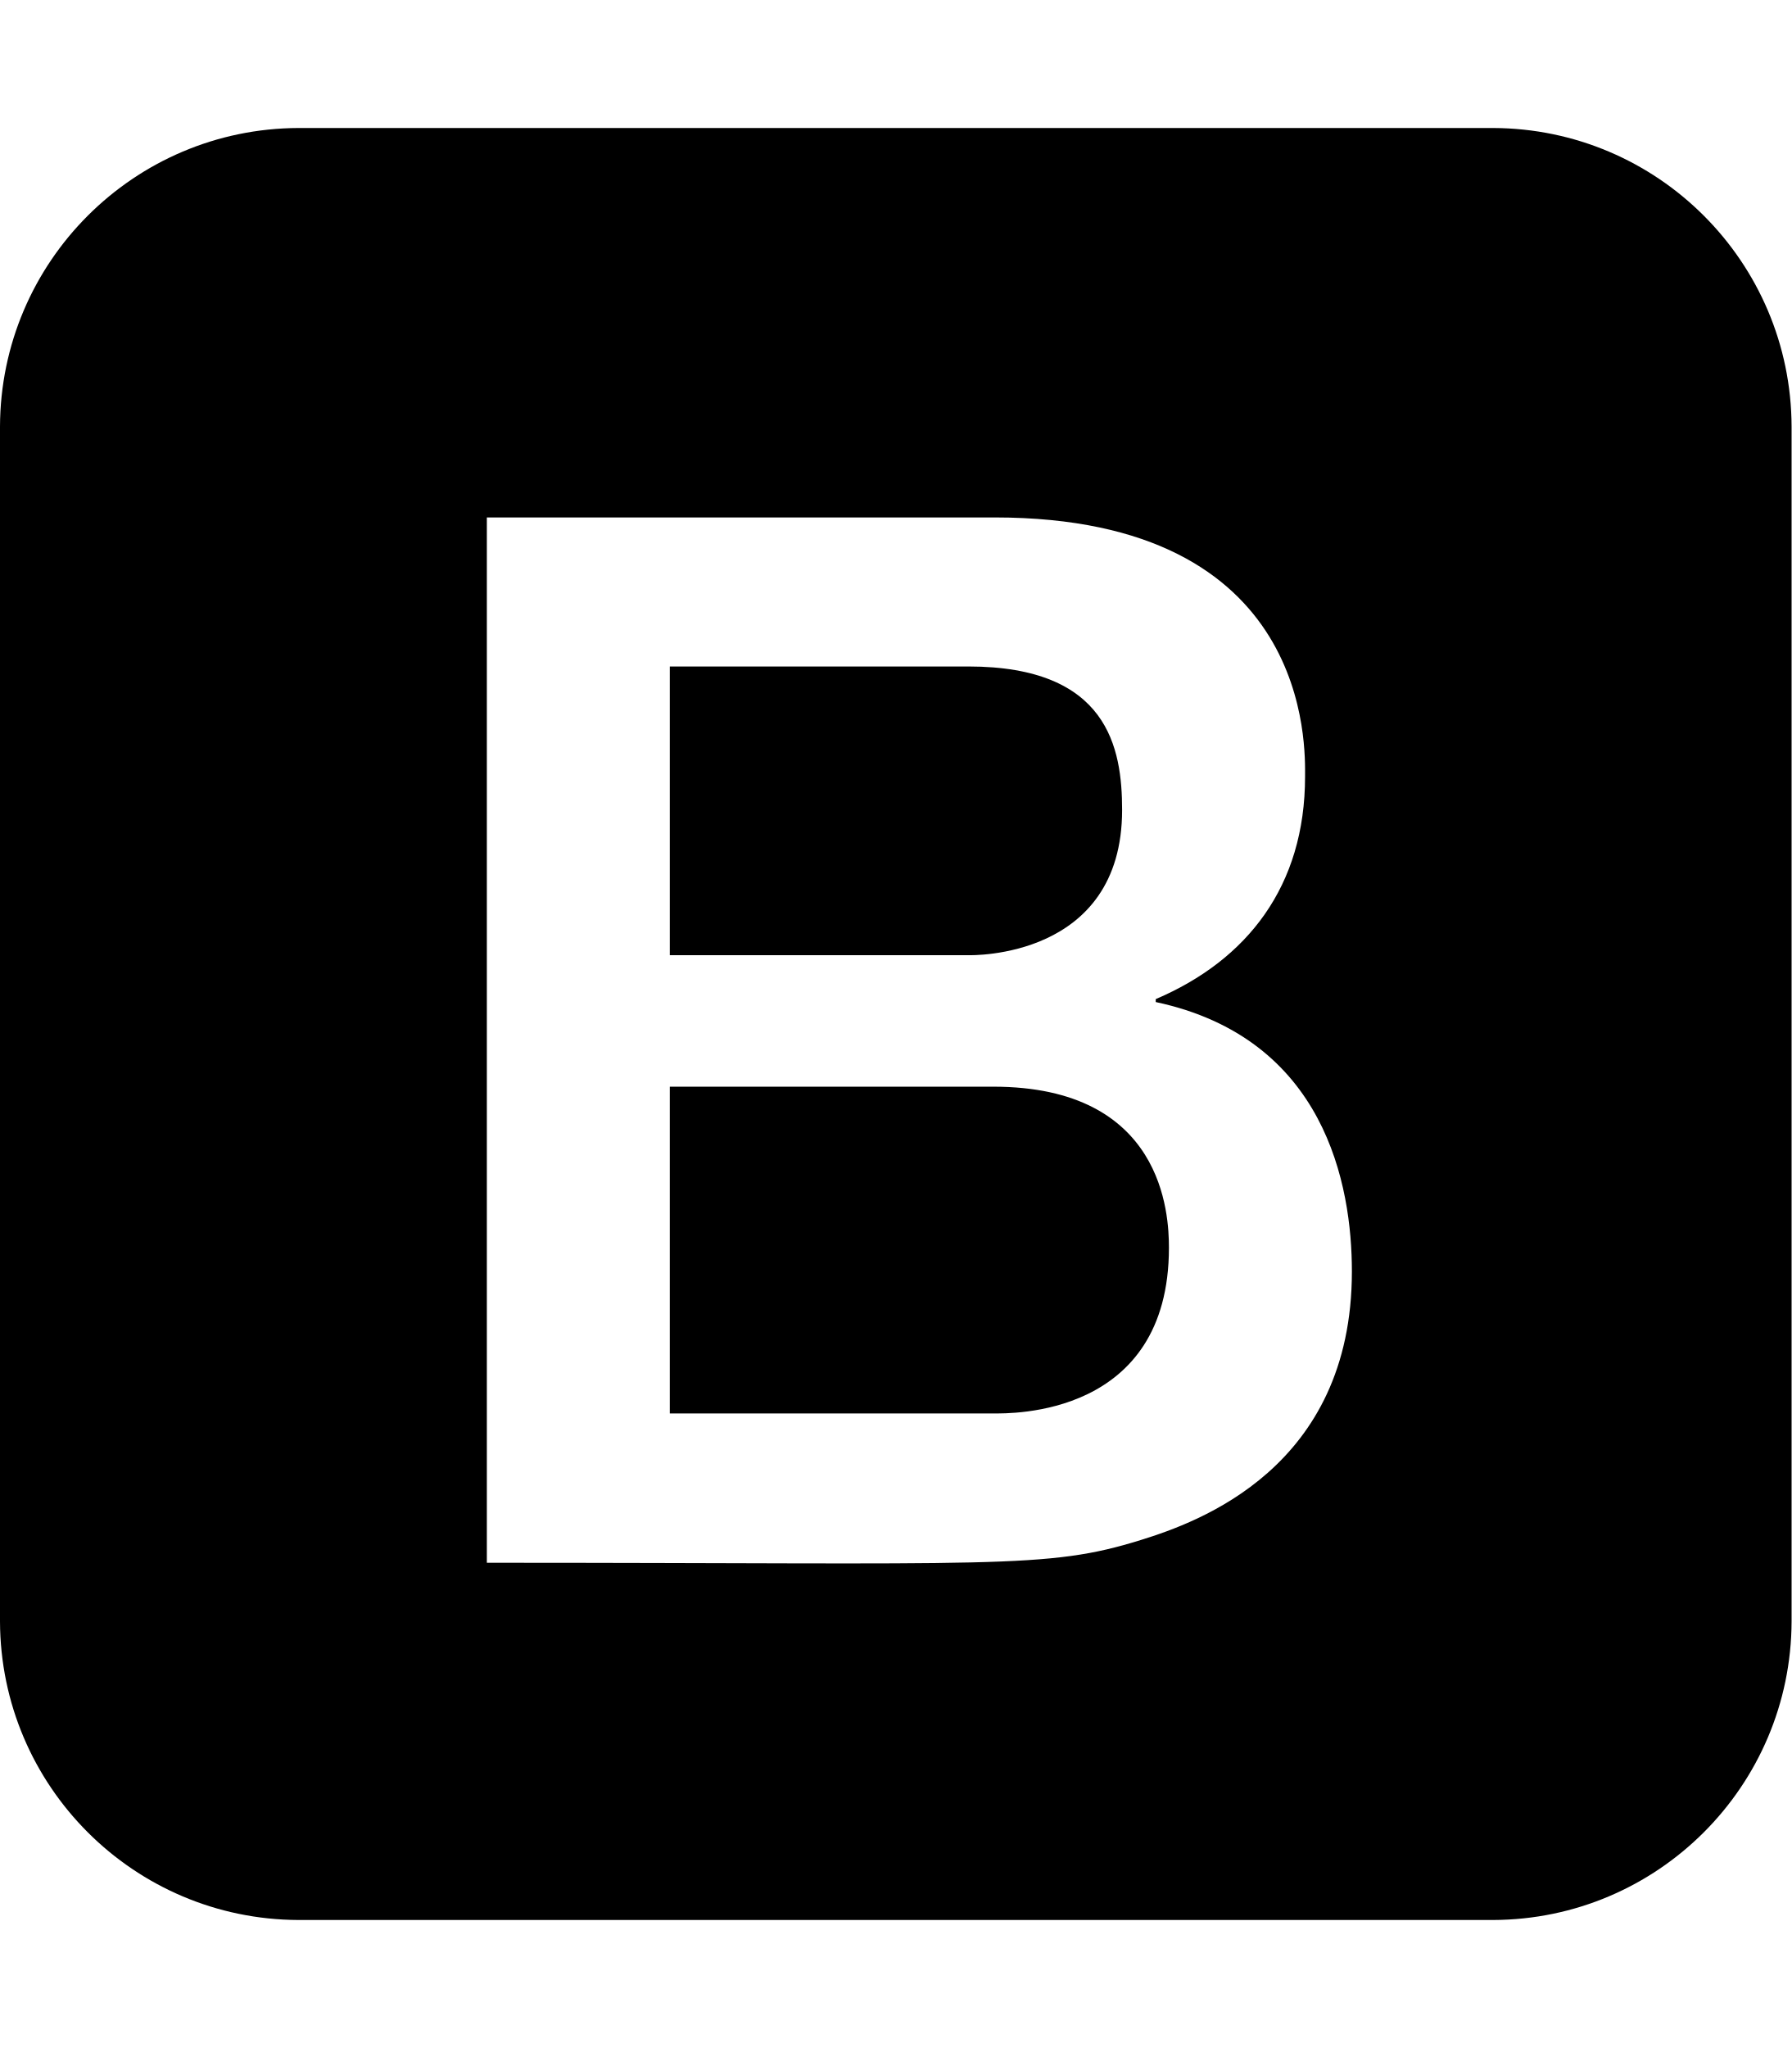
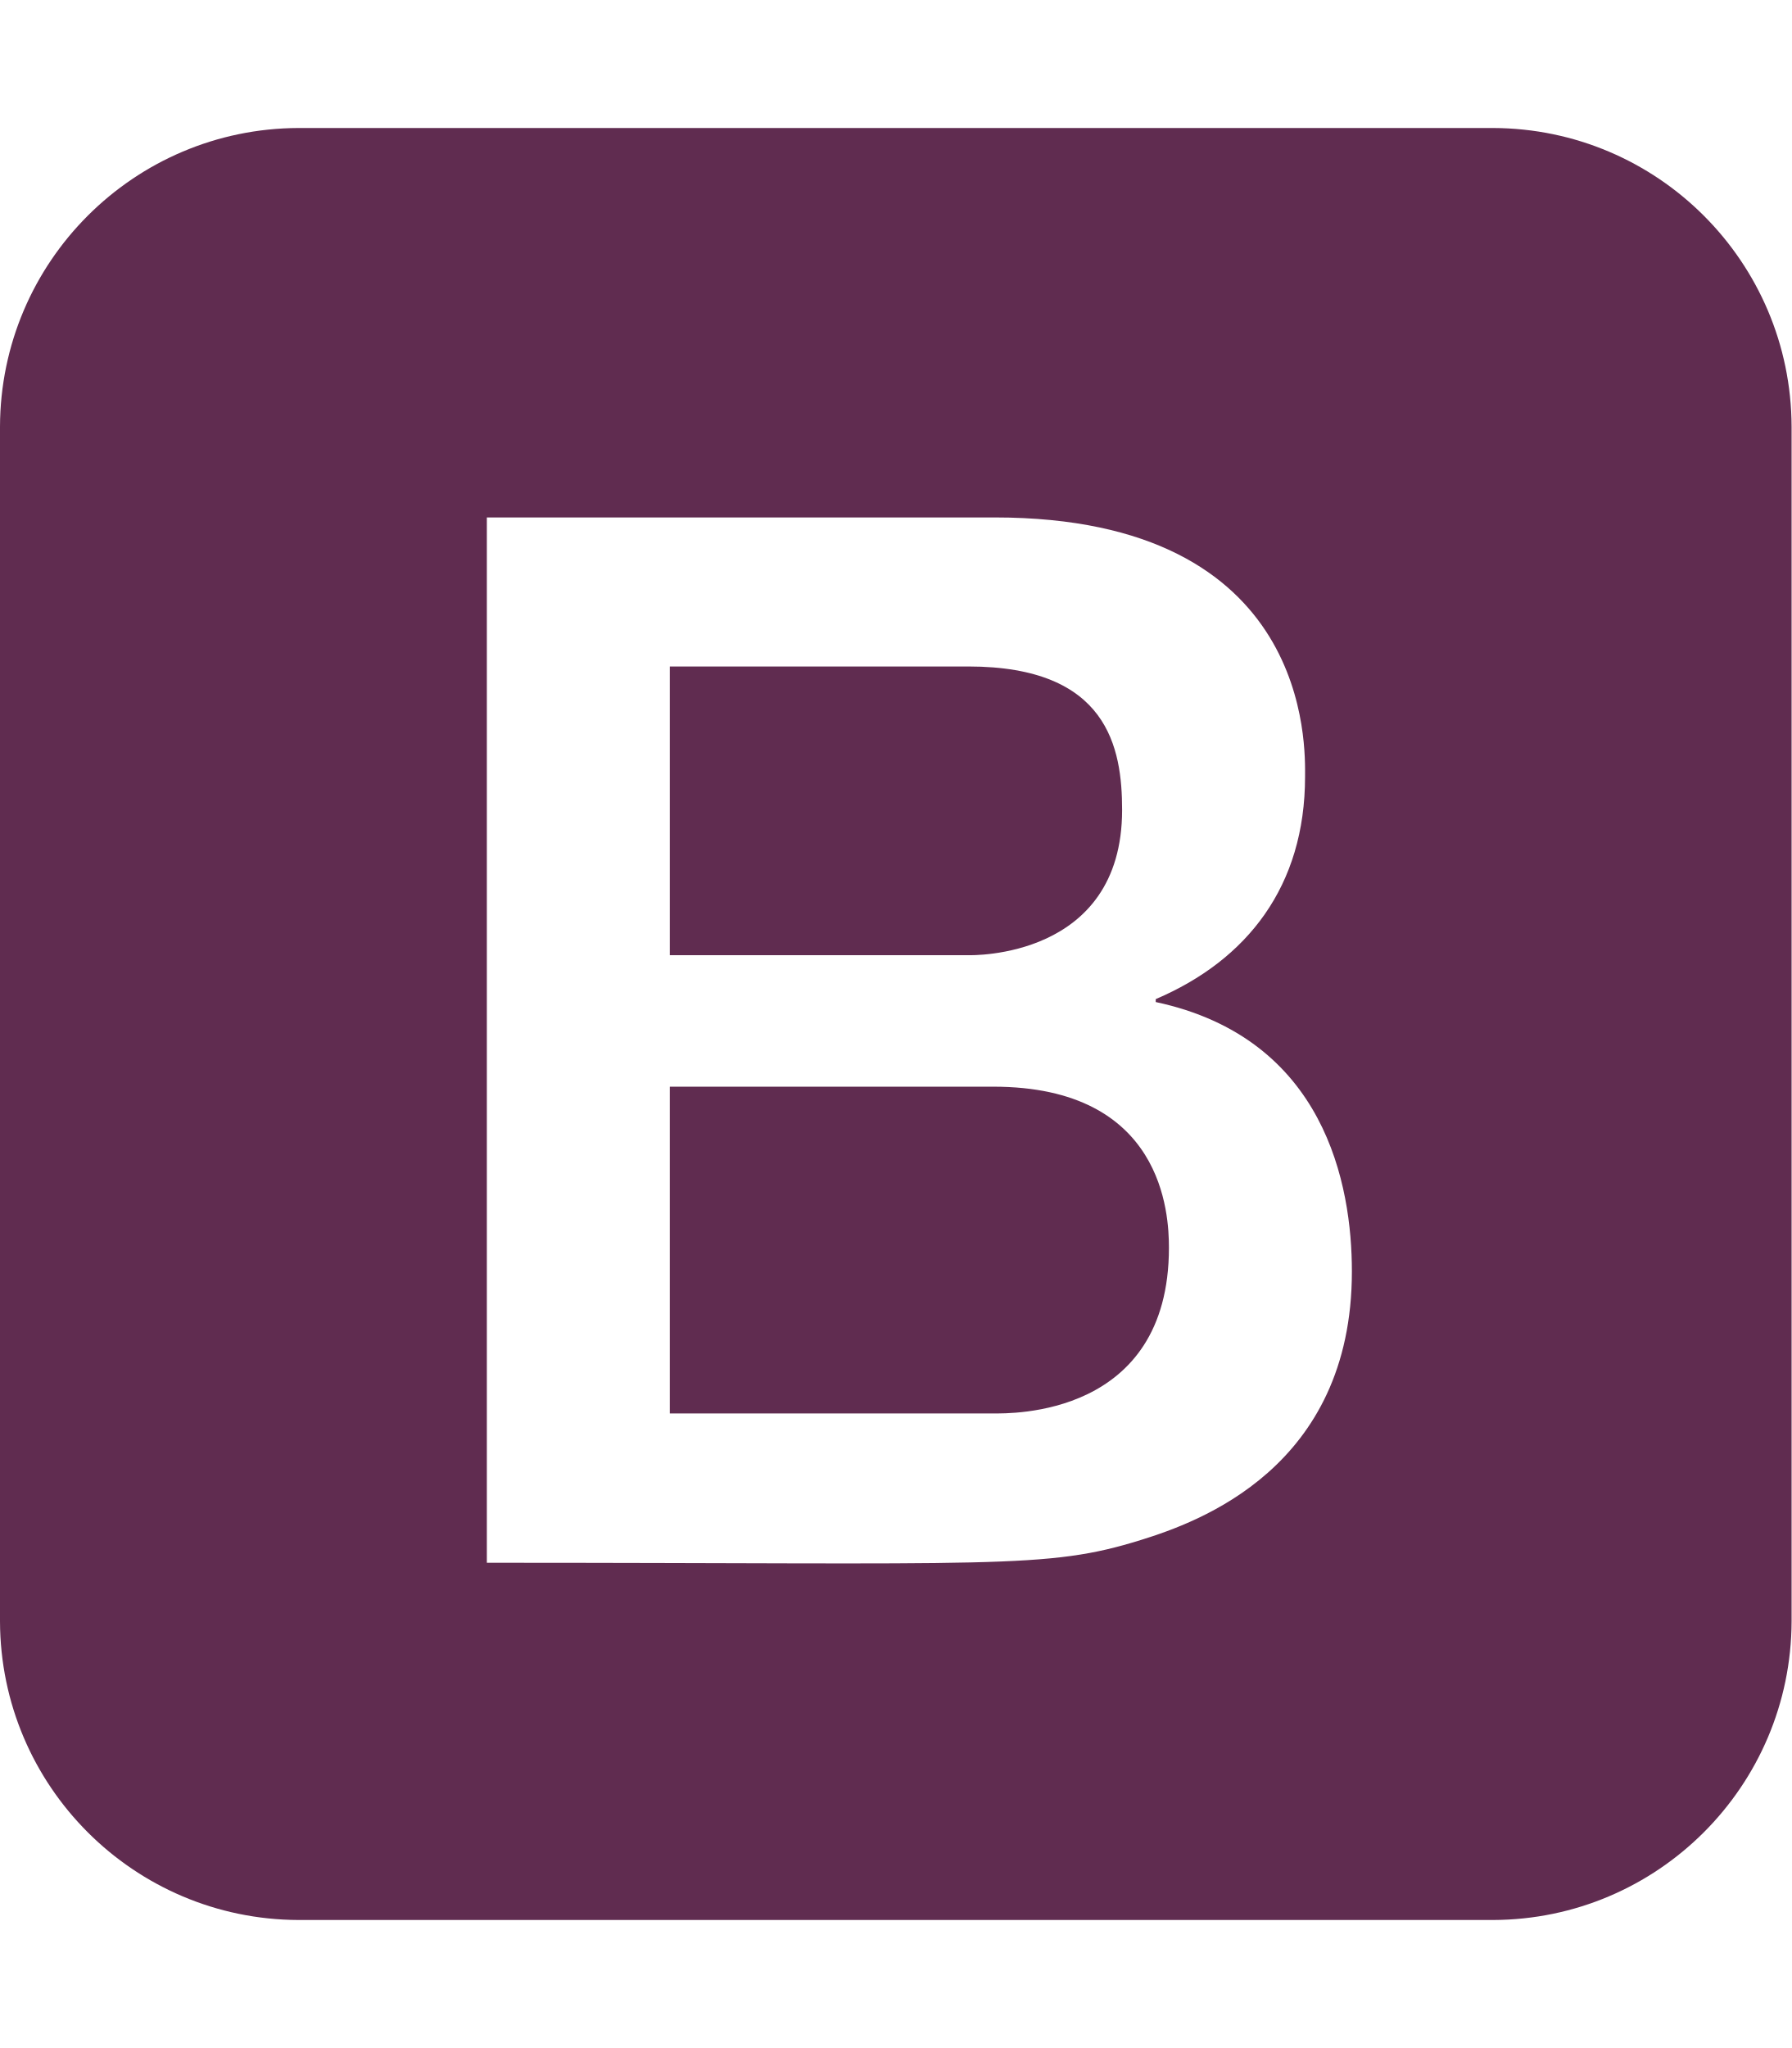
<svg xmlns="http://www.w3.org/2000/svg" aria-hidden="true" focusable="false" data-prefix="fab" data-icon="bootstrap" class="svg-inline--fa fa-bootstrap fa-w-14" role="img" viewBox="0 0 448 512">
-   <path fill="currentColor" d="M292.3 311.93c0 42.41-39.72 41.43-43.92 41.43h-80.89v-81.69h80.89c42.56 0 43.92 31.9 43.92 40.26zm-50.15-73.13c.67 0 38.44 1 38.44-36.31 0-15.52-3.51-35.87-38.44-35.87h-74.66v72.18h74.66zM448 106.67v298.66A74.89 74.89 0 0 1 373.33 480H74.67A74.89 74.89 0 0 1 0 405.33V106.67A74.89 74.89 0 0 1 74.67 32h298.66A74.89 74.89 0 0 1 448 106.67zM338.05 317.86c0-21.57-6.65-58.29-49.05-67.35v-.73c22.91-9.78 37.34-28.25 37.34-55.64 0-7 2-64.78-77.6-64.78h-127v261.33c128.23 0 139.87 1.68 163.6-5.71 14.21-4.42 52.71-17.98 52.71-67.12z" />
+   <path fill="#602c50" d="M292.3 311.93c0 42.41-39.72 41.43-43.92 41.43h-80.89v-81.69h80.89c42.56 0 43.92 31.9 43.92 40.26zm-50.15-73.13c.67 0 38.44 1 38.44-36.31 0-15.52-3.51-35.87-38.44-35.87h-74.66v72.18h74.66zM448 106.67v298.66A74.89 74.89 0 0 1 373.33 480H74.67A74.89 74.89 0 0 1 0 405.33V106.67A74.89 74.89 0 0 1 74.67 32h298.66A74.89 74.89 0 0 1 448 106.67zM338.05 317.86c0-21.57-6.65-58.29-49.05-67.35v-.73c22.91-9.78 37.34-28.25 37.34-55.64 0-7 2-64.78-77.6-64.78h-127v261.33c128.23 0 139.87 1.68 163.6-5.71 14.21-4.42 52.71-17.98 52.71-67.12z" />
</svg>
